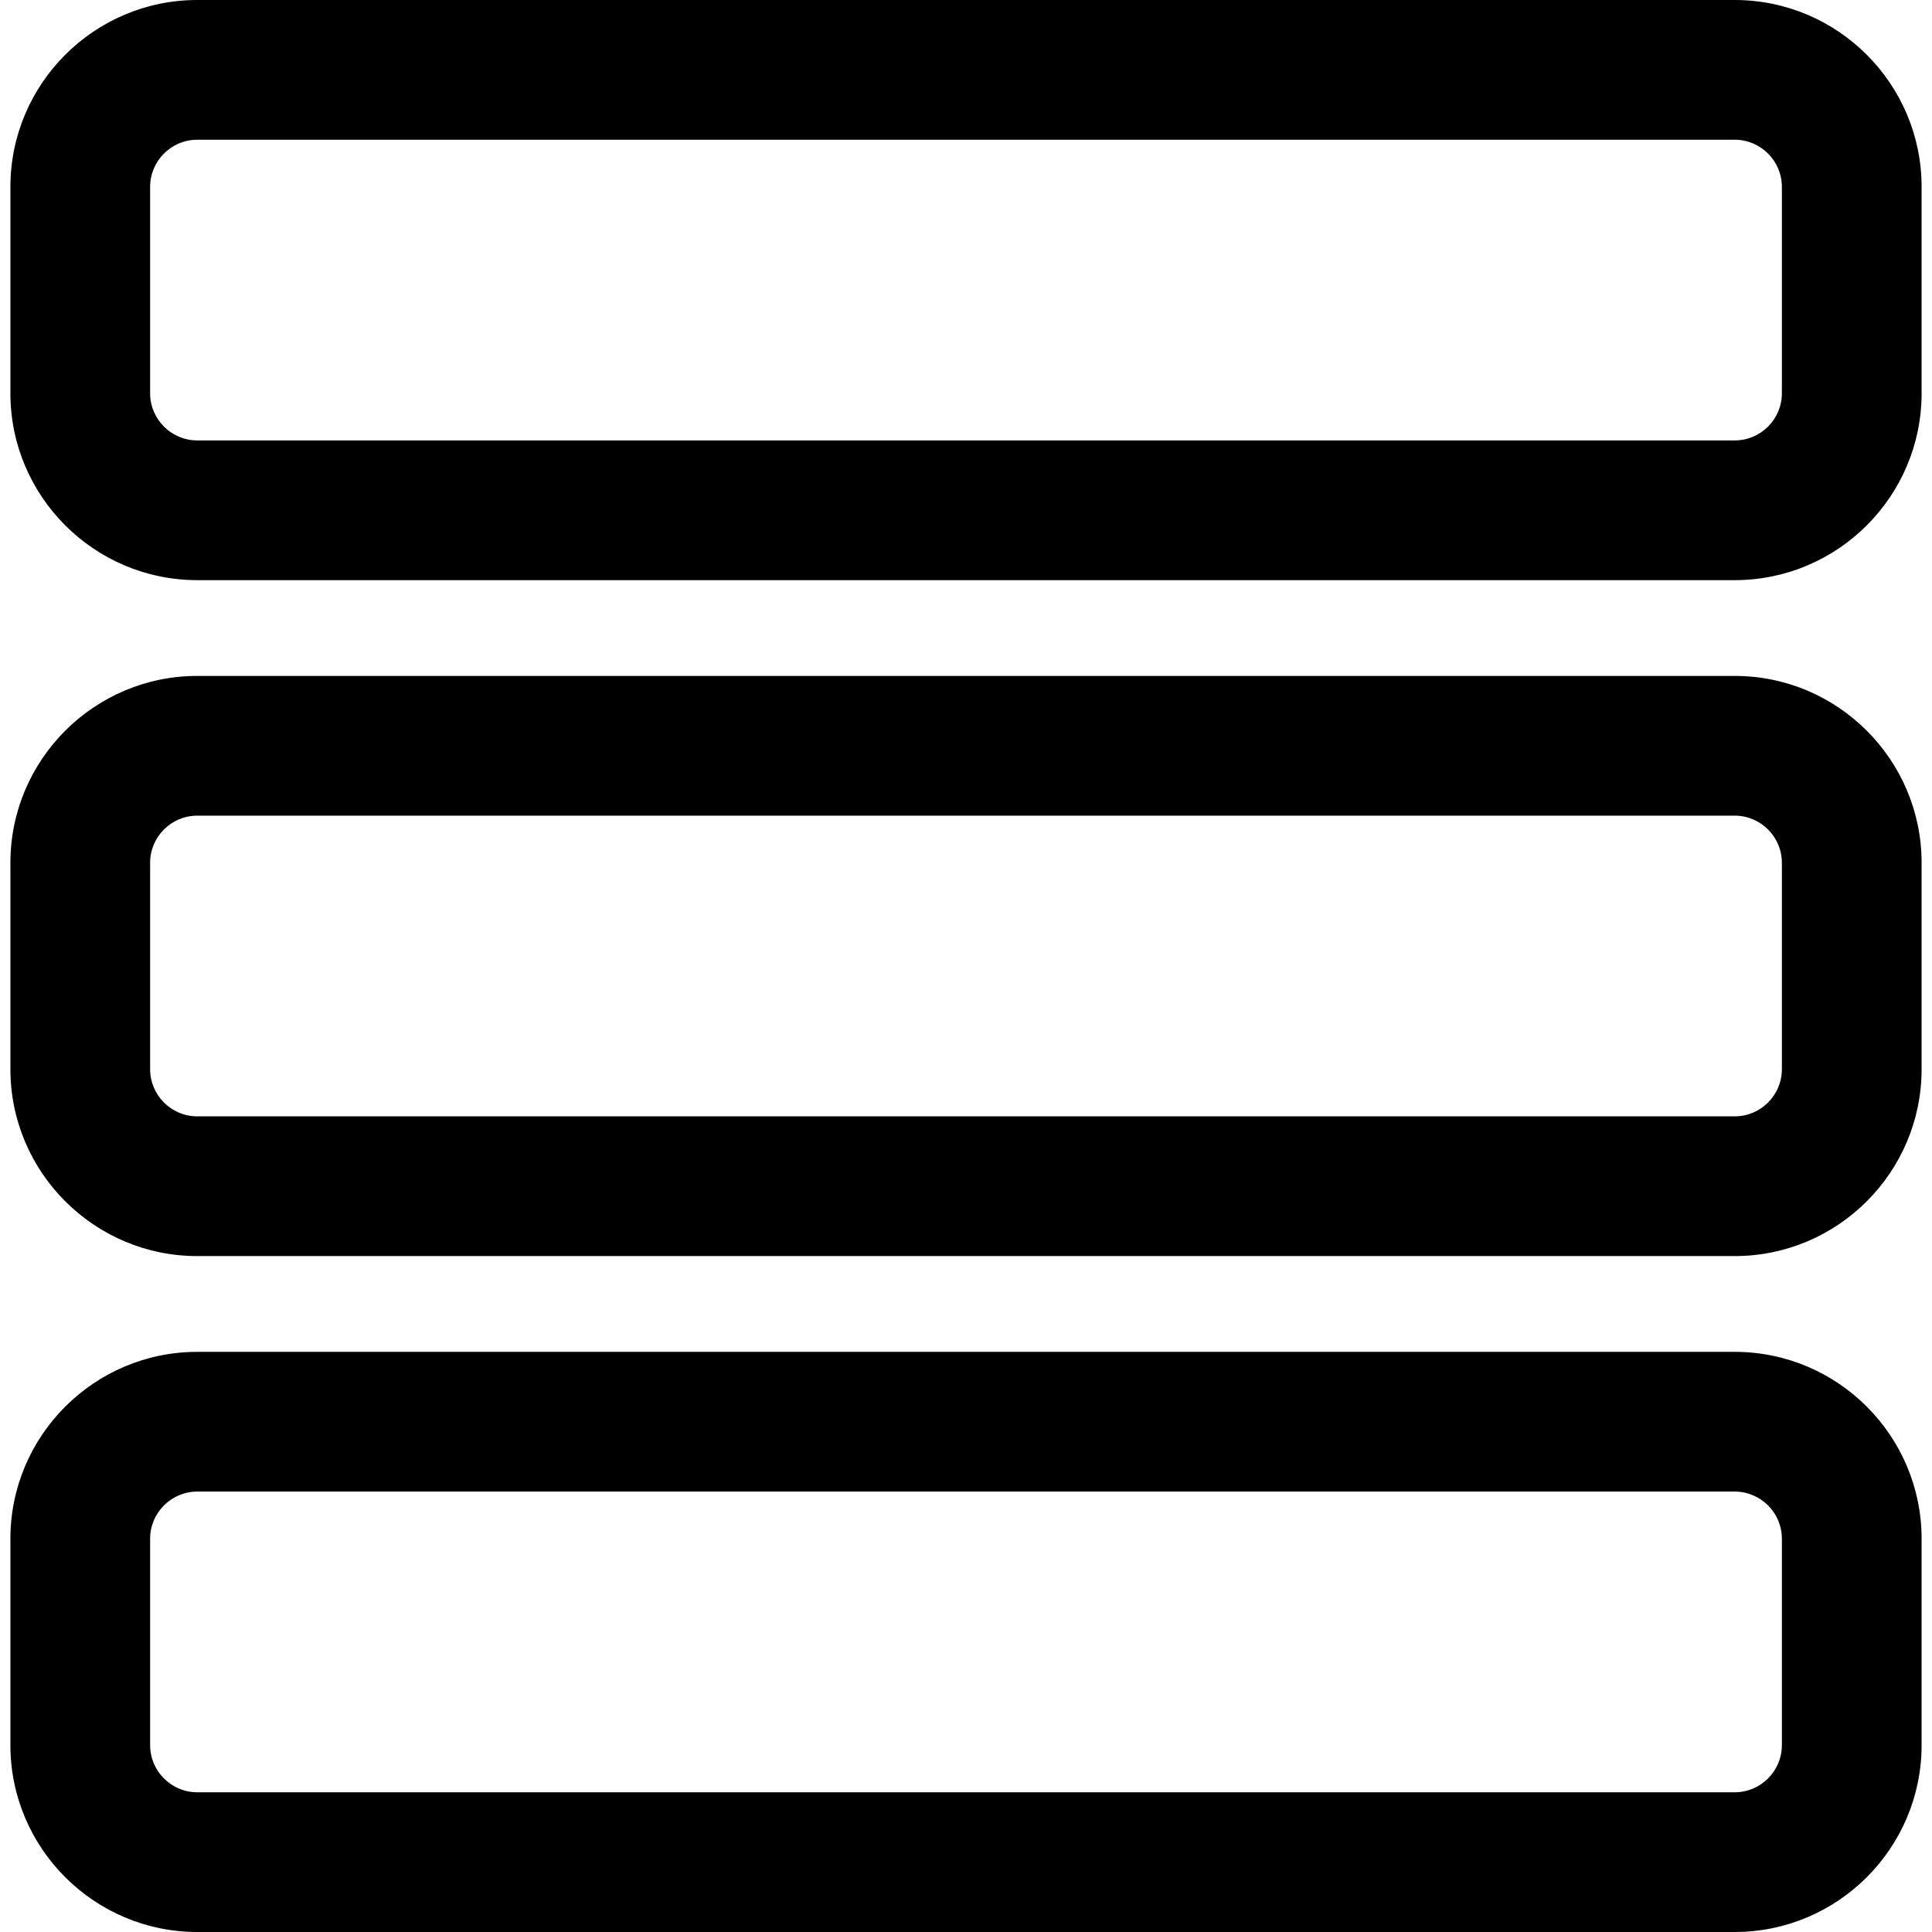
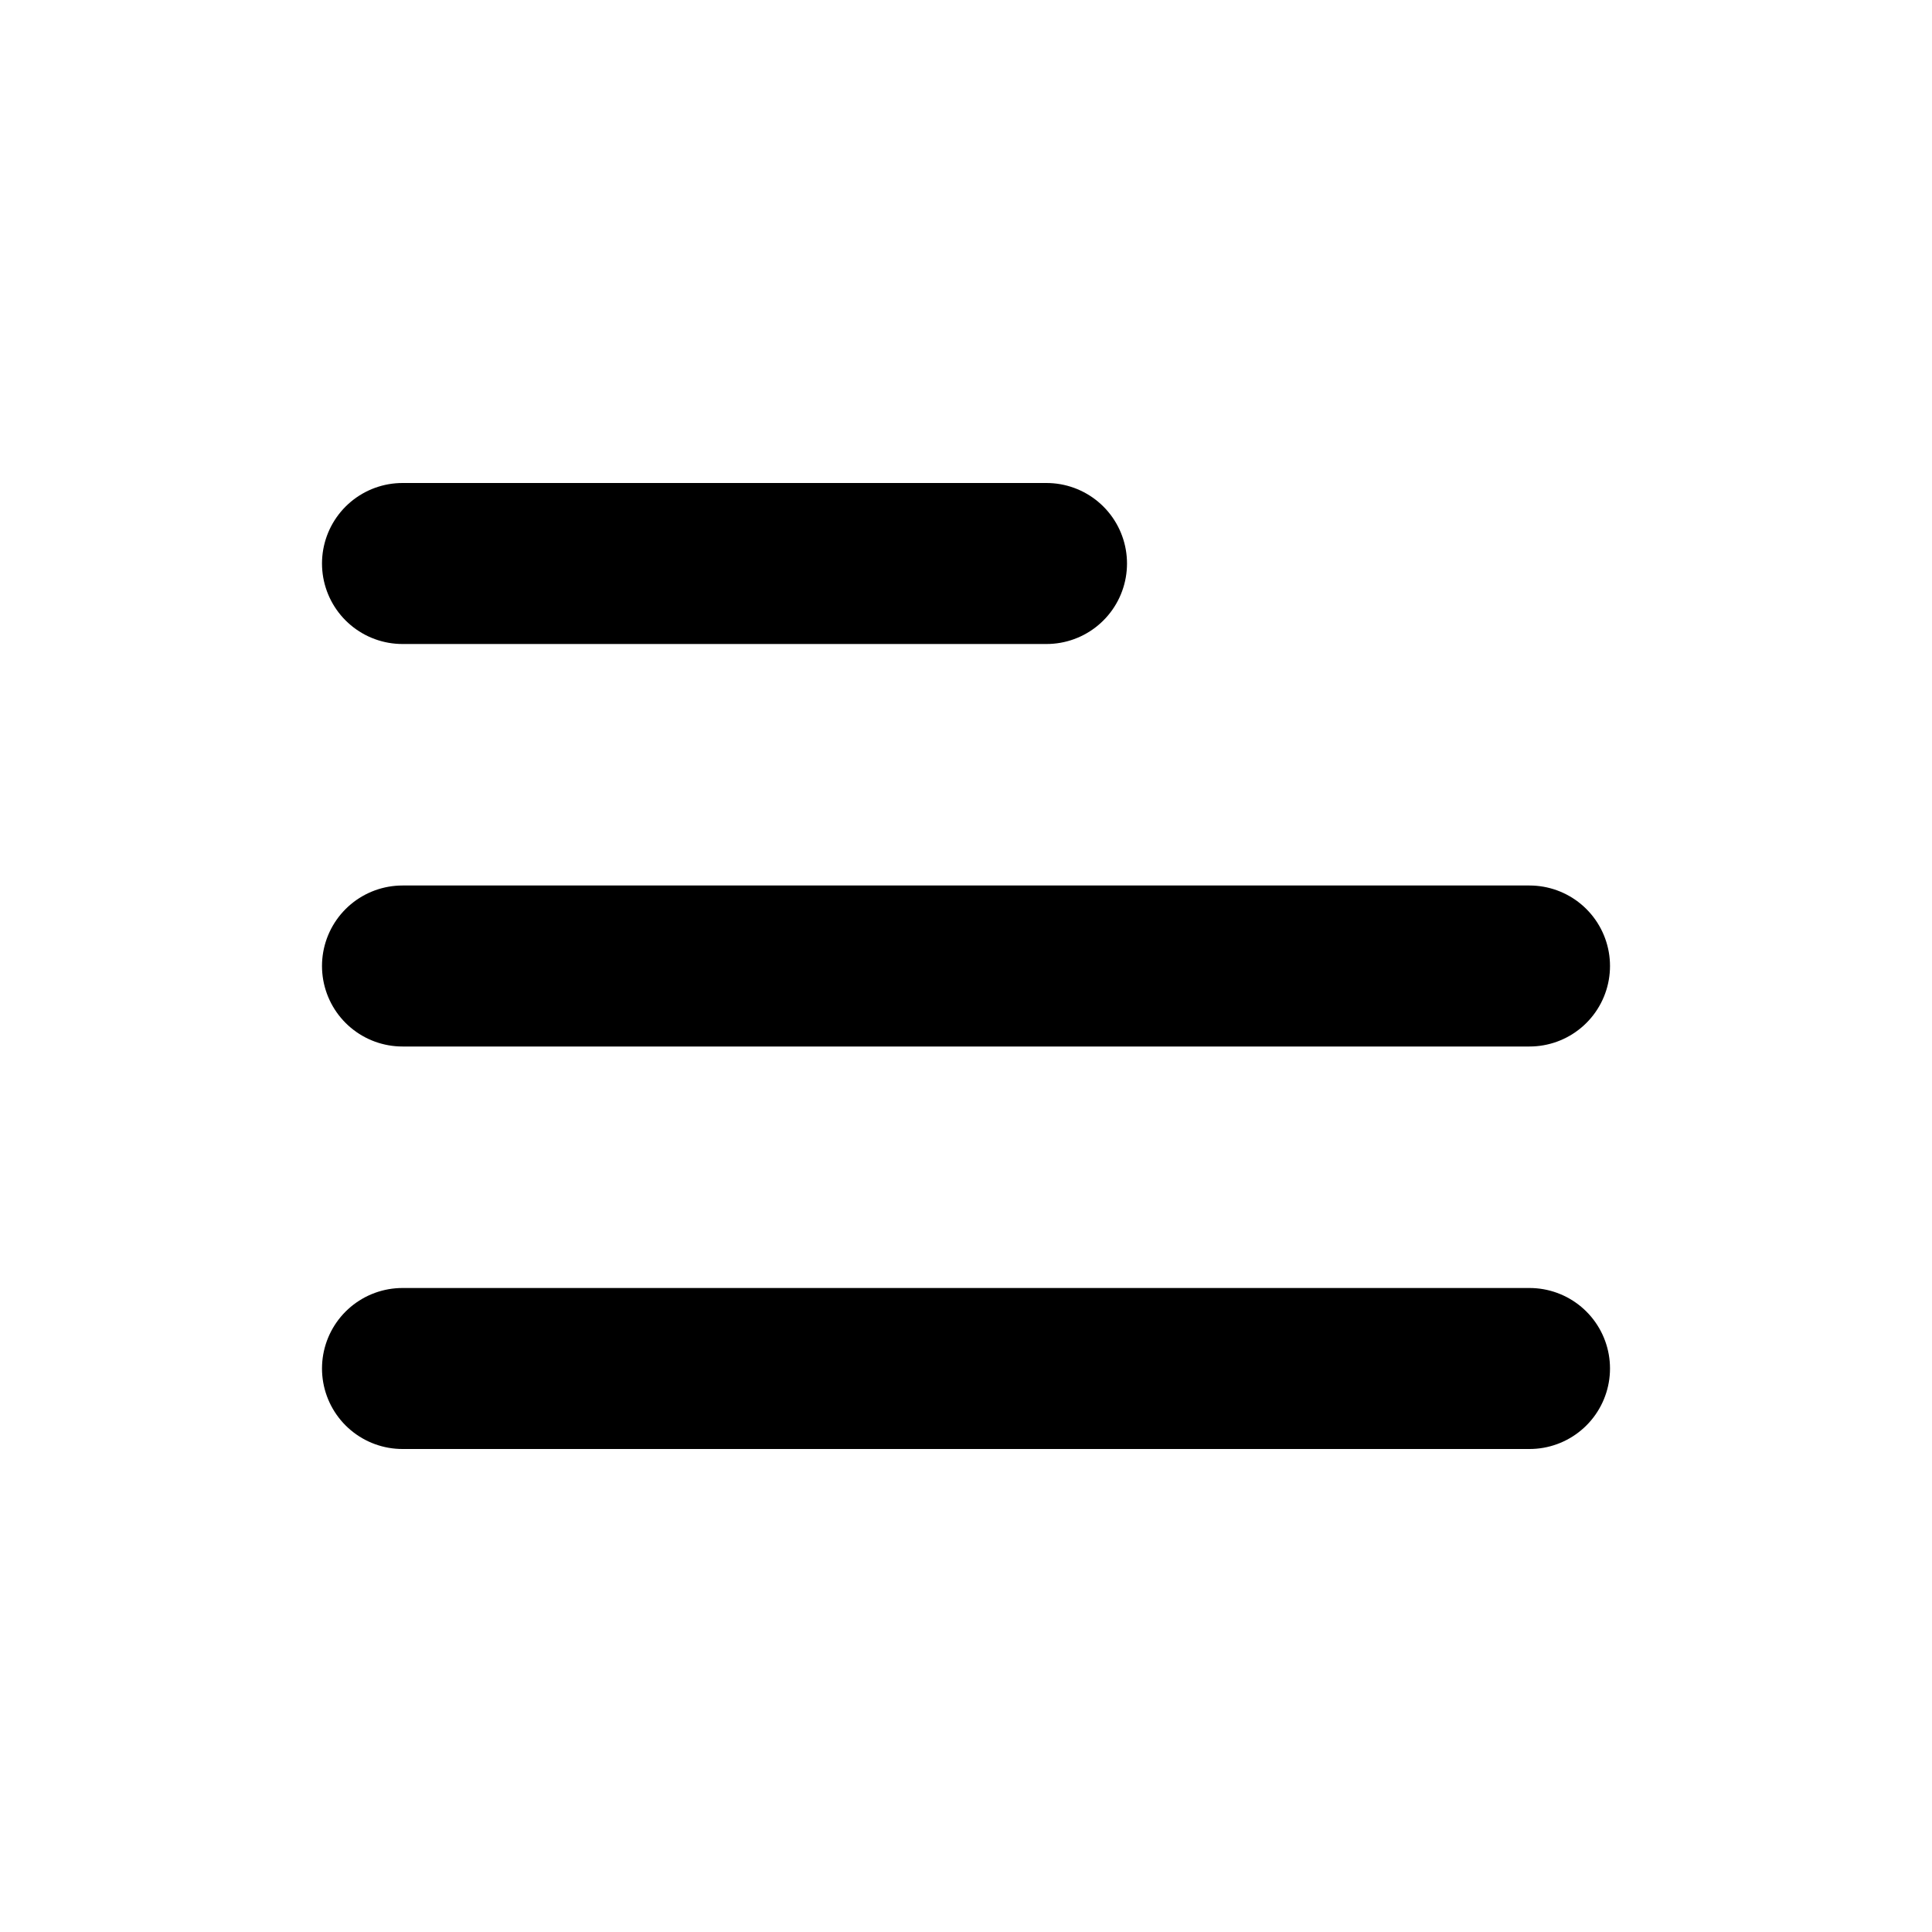
- <svg xmlns="http://www.w3.org/2000/svg" fill="#000000" version="1.1" id="Capa_1" viewBox="0 0 606.191 606.191" xml:space="preserve">
-   <g>
-     <g>
-       <g>
-         <path d="M544.29,0.5H61.903c-32.059,0-58.14,26.082-58.14,58.14v64.75c0,32.059,26.082,58.14,58.14,58.14H544.29     c32.057,0,58.139-26.082,58.139-58.14V58.64C602.429,26.582,576.349,0.5,544.29,0.5z M559.589,123.39     c0,8.45-6.85,15.3-15.299,15.3H61.903c-8.45,0-15.3-6.85-15.3-15.3V58.64c0-8.45,6.85-15.3,15.3-15.3H544.29     c8.449,0,15.299,6.85,15.299,15.3V123.39z" />
-         <path d="M544.29,182.03H61.903c-32.334,0-58.64-26.306-58.64-58.64V58.64C3.263,26.306,29.568,0,61.903,0H544.29     c32.333,0,58.639,26.306,58.639,58.64v64.75C602.929,155.725,576.623,182.03,544.29,182.03z M61.903,1     C30.12,1,4.263,26.857,4.263,58.64v64.75c0,31.783,25.857,57.64,57.64,57.64H544.29c31.782,0,57.639-25.857,57.639-57.64V58.64     C601.929,26.857,576.072,1,544.29,1H61.903z M544.29,139.19H61.903c-8.712,0-15.8-7.088-15.8-15.8V58.64     c0-8.712,7.088-15.8,15.8-15.8H544.29c8.712,0,15.799,7.088,15.799,15.8v64.75C560.089,132.103,553.002,139.19,544.29,139.19z      M61.903,43.84c-8.161,0-14.8,6.639-14.8,14.8v64.75c0,8.161,6.639,14.8,14.8,14.8H544.29c8.16,0,14.799-6.639,14.799-14.8V58.64     c0-8.161-6.639-14.8-14.799-14.8H61.903z" />
-       </g>
-       <g>
-         <path d="M544.29,212.582H61.903c-32.059,0-58.14,26.082-58.14,58.14v64.75c0,32.059,26.082,58.141,58.14,58.141H544.29     c32.057,0,58.139-26.082,58.139-58.141v-64.75C602.429,238.663,576.349,212.582,544.29,212.582z M559.589,335.471     c0,8.449-6.85,15.301-15.299,15.301H61.903c-8.45,0-15.3-6.852-15.3-15.301v-64.75c0-8.45,6.85-15.3,15.3-15.3H544.29     c8.449,0,15.299,6.85,15.299,15.3V335.471z" />
-         <path d="M544.29,394.111H61.903c-32.334,0-58.64-26.306-58.64-58.641v-64.75c0-32.334,26.306-58.64,58.64-58.64H544.29     c32.333,0,58.639,26.306,58.639,58.64v64.75C602.929,367.806,576.623,394.111,544.29,394.111z M61.903,213.082     c-31.783,0-57.64,25.857-57.64,57.64v64.75c0,31.783,25.857,57.641,57.64,57.641H544.29c31.782,0,57.639-25.857,57.639-57.641     v-64.75c0-31.783-25.856-57.64-57.639-57.64H61.903z M544.29,351.271H61.903c-8.712,0-15.8-7.088-15.8-15.801v-64.75     c0-8.712,7.088-15.8,15.8-15.8H544.29c8.712,0,15.799,7.088,15.799,15.8v64.75C560.089,344.184,553.002,351.271,544.29,351.271z      M61.903,255.921c-8.161,0-14.8,6.639-14.8,14.8v64.75c0,8.161,6.639,14.801,14.8,14.801H544.29     c8.16,0,14.799-6.64,14.799-14.801v-64.75c0-8.161-6.639-14.8-14.799-14.8H61.903z" />
-       </g>
-       <g>
-         <path d="M544.29,424.662H61.903c-32.059,0-58.14,26.082-58.14,58.141v64.75c0,32.059,26.082,58.139,58.14,58.139H544.29     c32.057,0,58.139-26.08,58.139-58.139v-64.75C602.429,450.744,576.349,424.662,544.29,424.662z M559.589,547.553     c0,8.449-6.85,15.299-15.299,15.299H61.903c-8.45,0-15.3-6.85-15.3-15.299v-64.75c0-8.451,6.85-15.301,15.3-15.301H544.29     c8.449,0,15.299,6.85,15.299,15.301V547.553z" />
-         <path d="M544.29,606.191H61.903c-32.334,0-58.64-26.306-58.64-58.639v-64.75c0-32.335,26.306-58.641,58.64-58.641H544.29     c32.333,0,58.639,26.306,58.639,58.641v64.75C602.929,579.886,576.623,606.191,544.29,606.191z M61.903,425.162     c-31.783,0-57.64,25.857-57.64,57.641v64.75c0,31.782,25.857,57.639,57.64,57.639H544.29c31.782,0,57.639-25.856,57.639-57.639     v-64.75c0-31.783-25.856-57.641-57.639-57.641H61.903z M544.29,563.352H61.903c-8.712,0-15.8-7.087-15.8-15.799v-64.75     c0-8.713,7.088-15.801,15.8-15.801H544.29c8.712,0,15.799,7.088,15.799,15.801v64.75     C560.089,556.265,553.002,563.352,544.29,563.352z M61.903,468.002c-8.161,0-14.8,6.64-14.8,14.801v64.75     c0,8.16,6.639,14.799,14.8,14.799H544.29c8.16,0,14.799-6.639,14.799-14.799v-64.75c0-8.161-6.639-14.801-14.799-14.801H61.903z" />
-       </g>
-     </g>
+ <svg xmlns="http://www.w3.org/2000/svg" width="800px" height="800px" viewBox="0 0 24 24" fill="none">
+   <g id="Menu / Menu_Alt_04">
+     <path id="Vector" d="M5 17H19M5 12H19M5 7H13" stroke="#000000" stroke-width="2" stroke-linecap="round" stroke-linejoin="round" />
  </g>
</svg>
